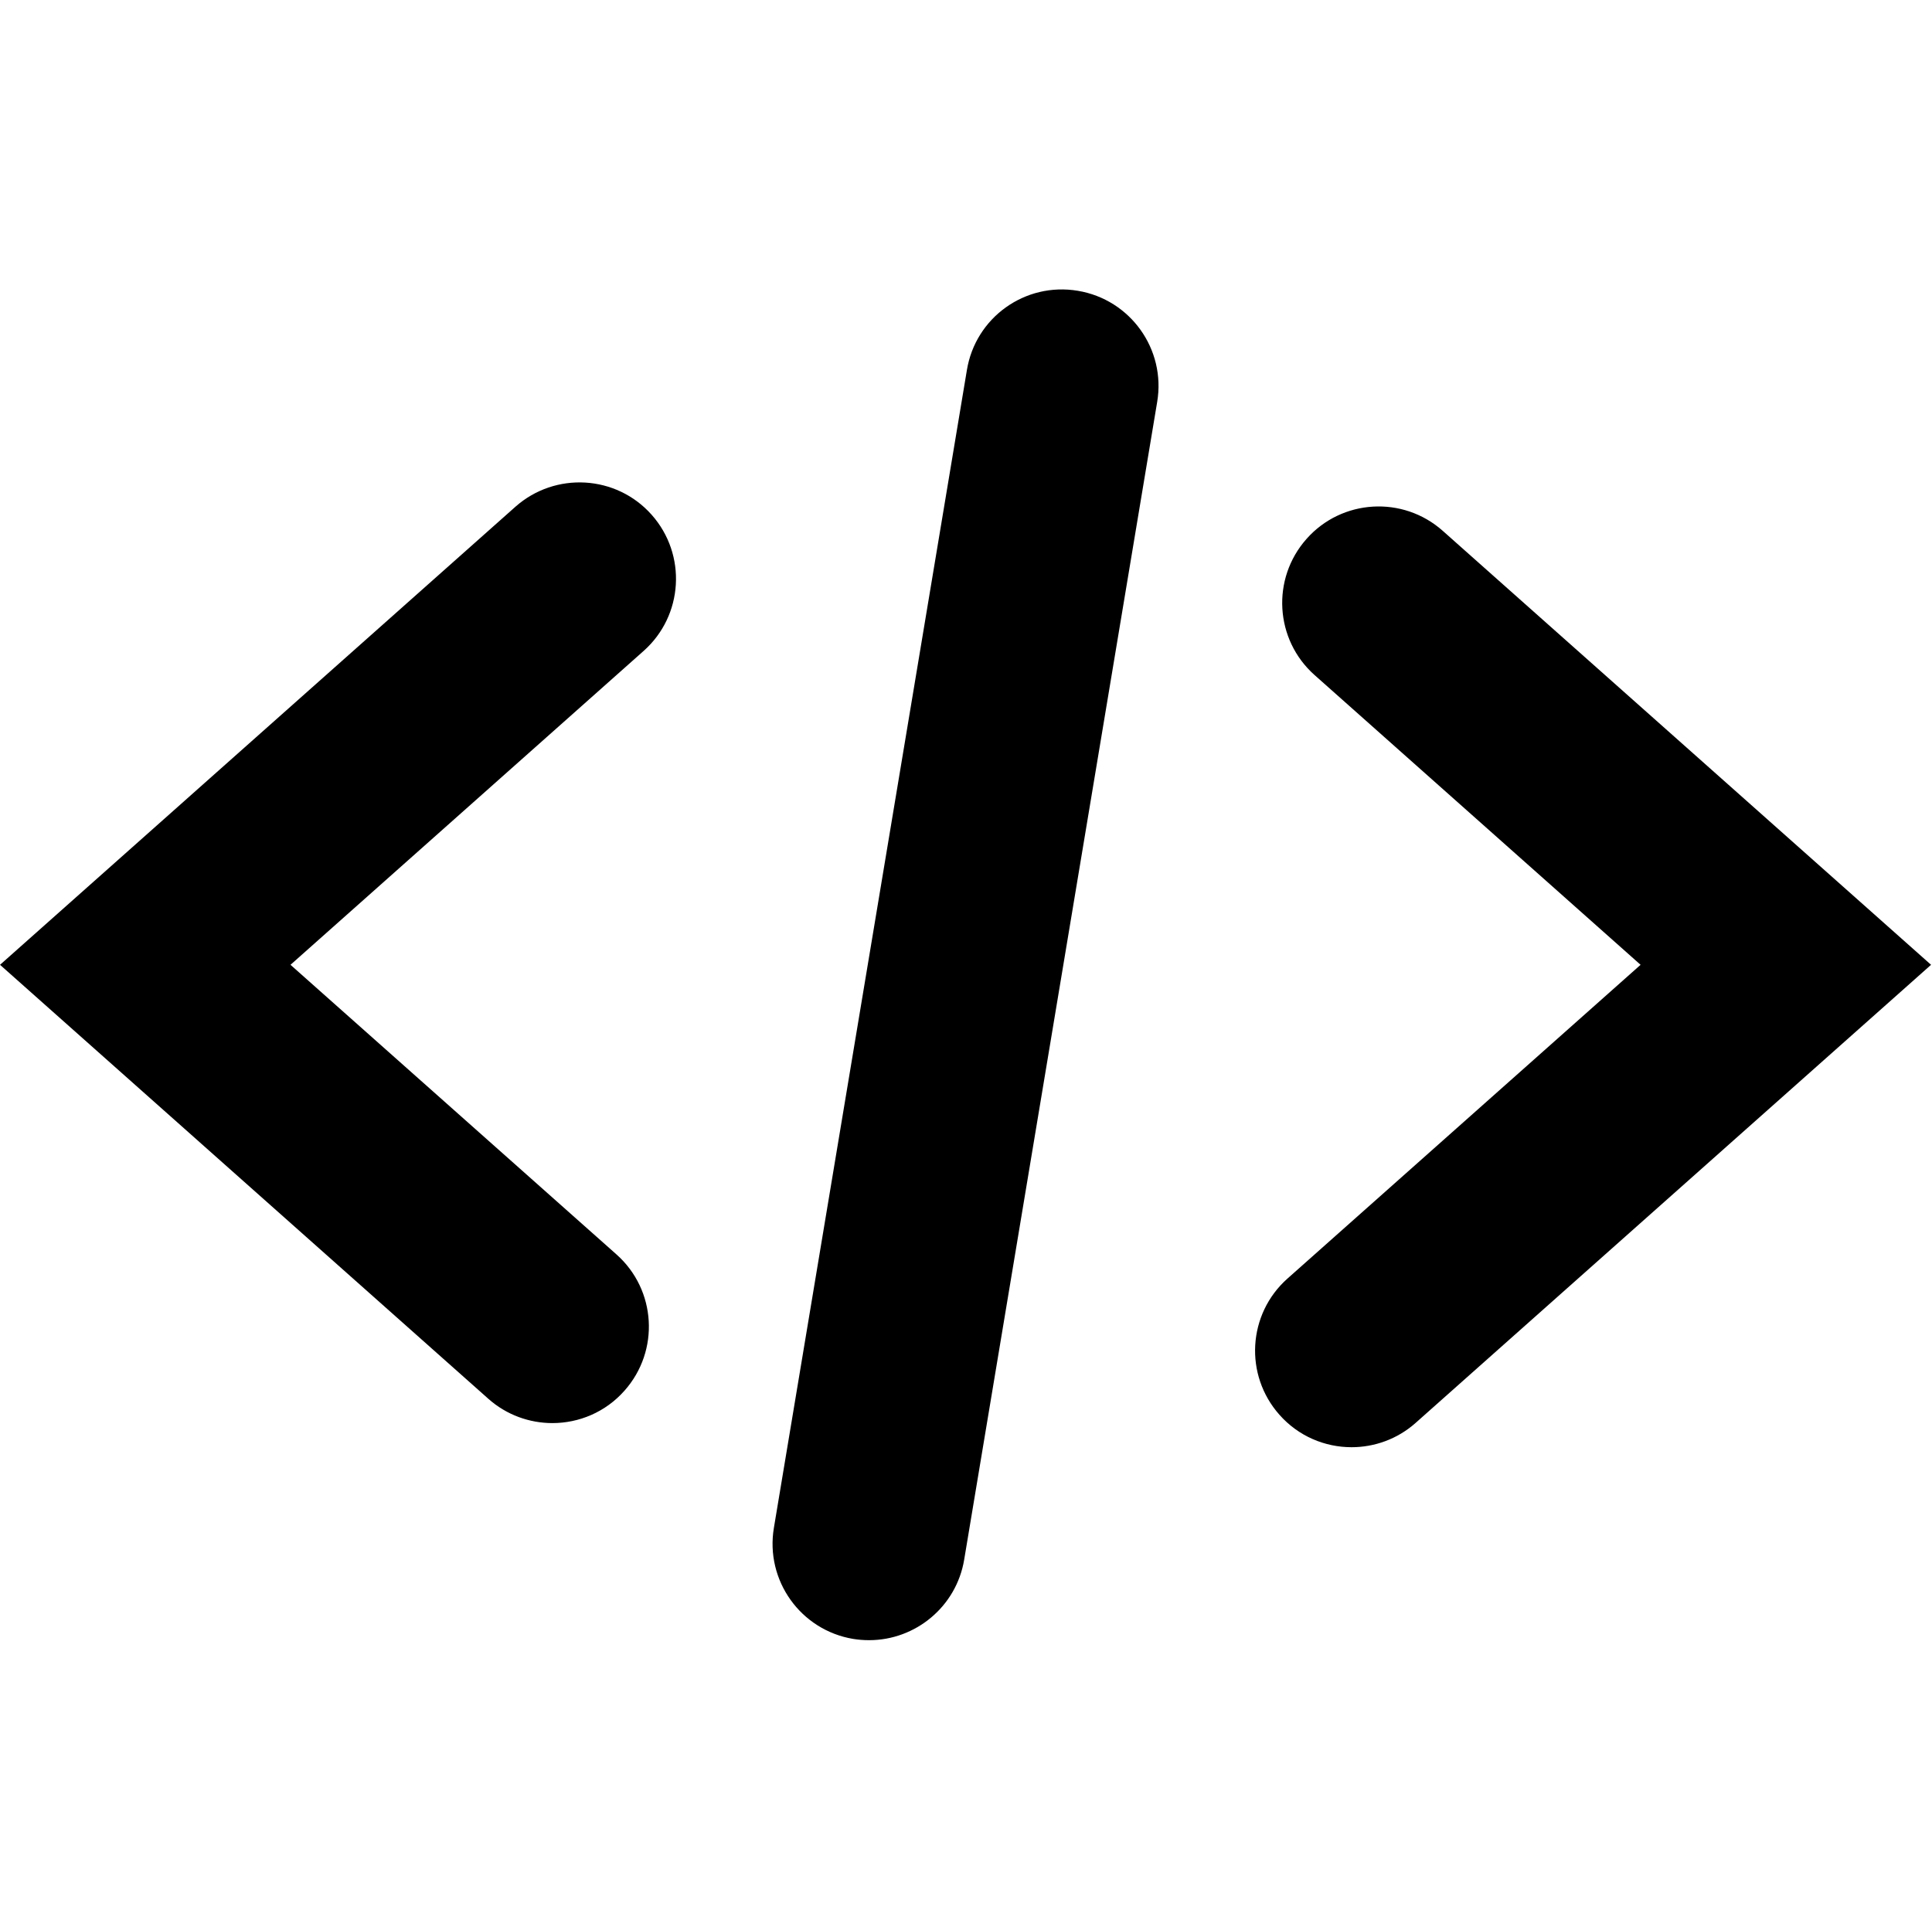
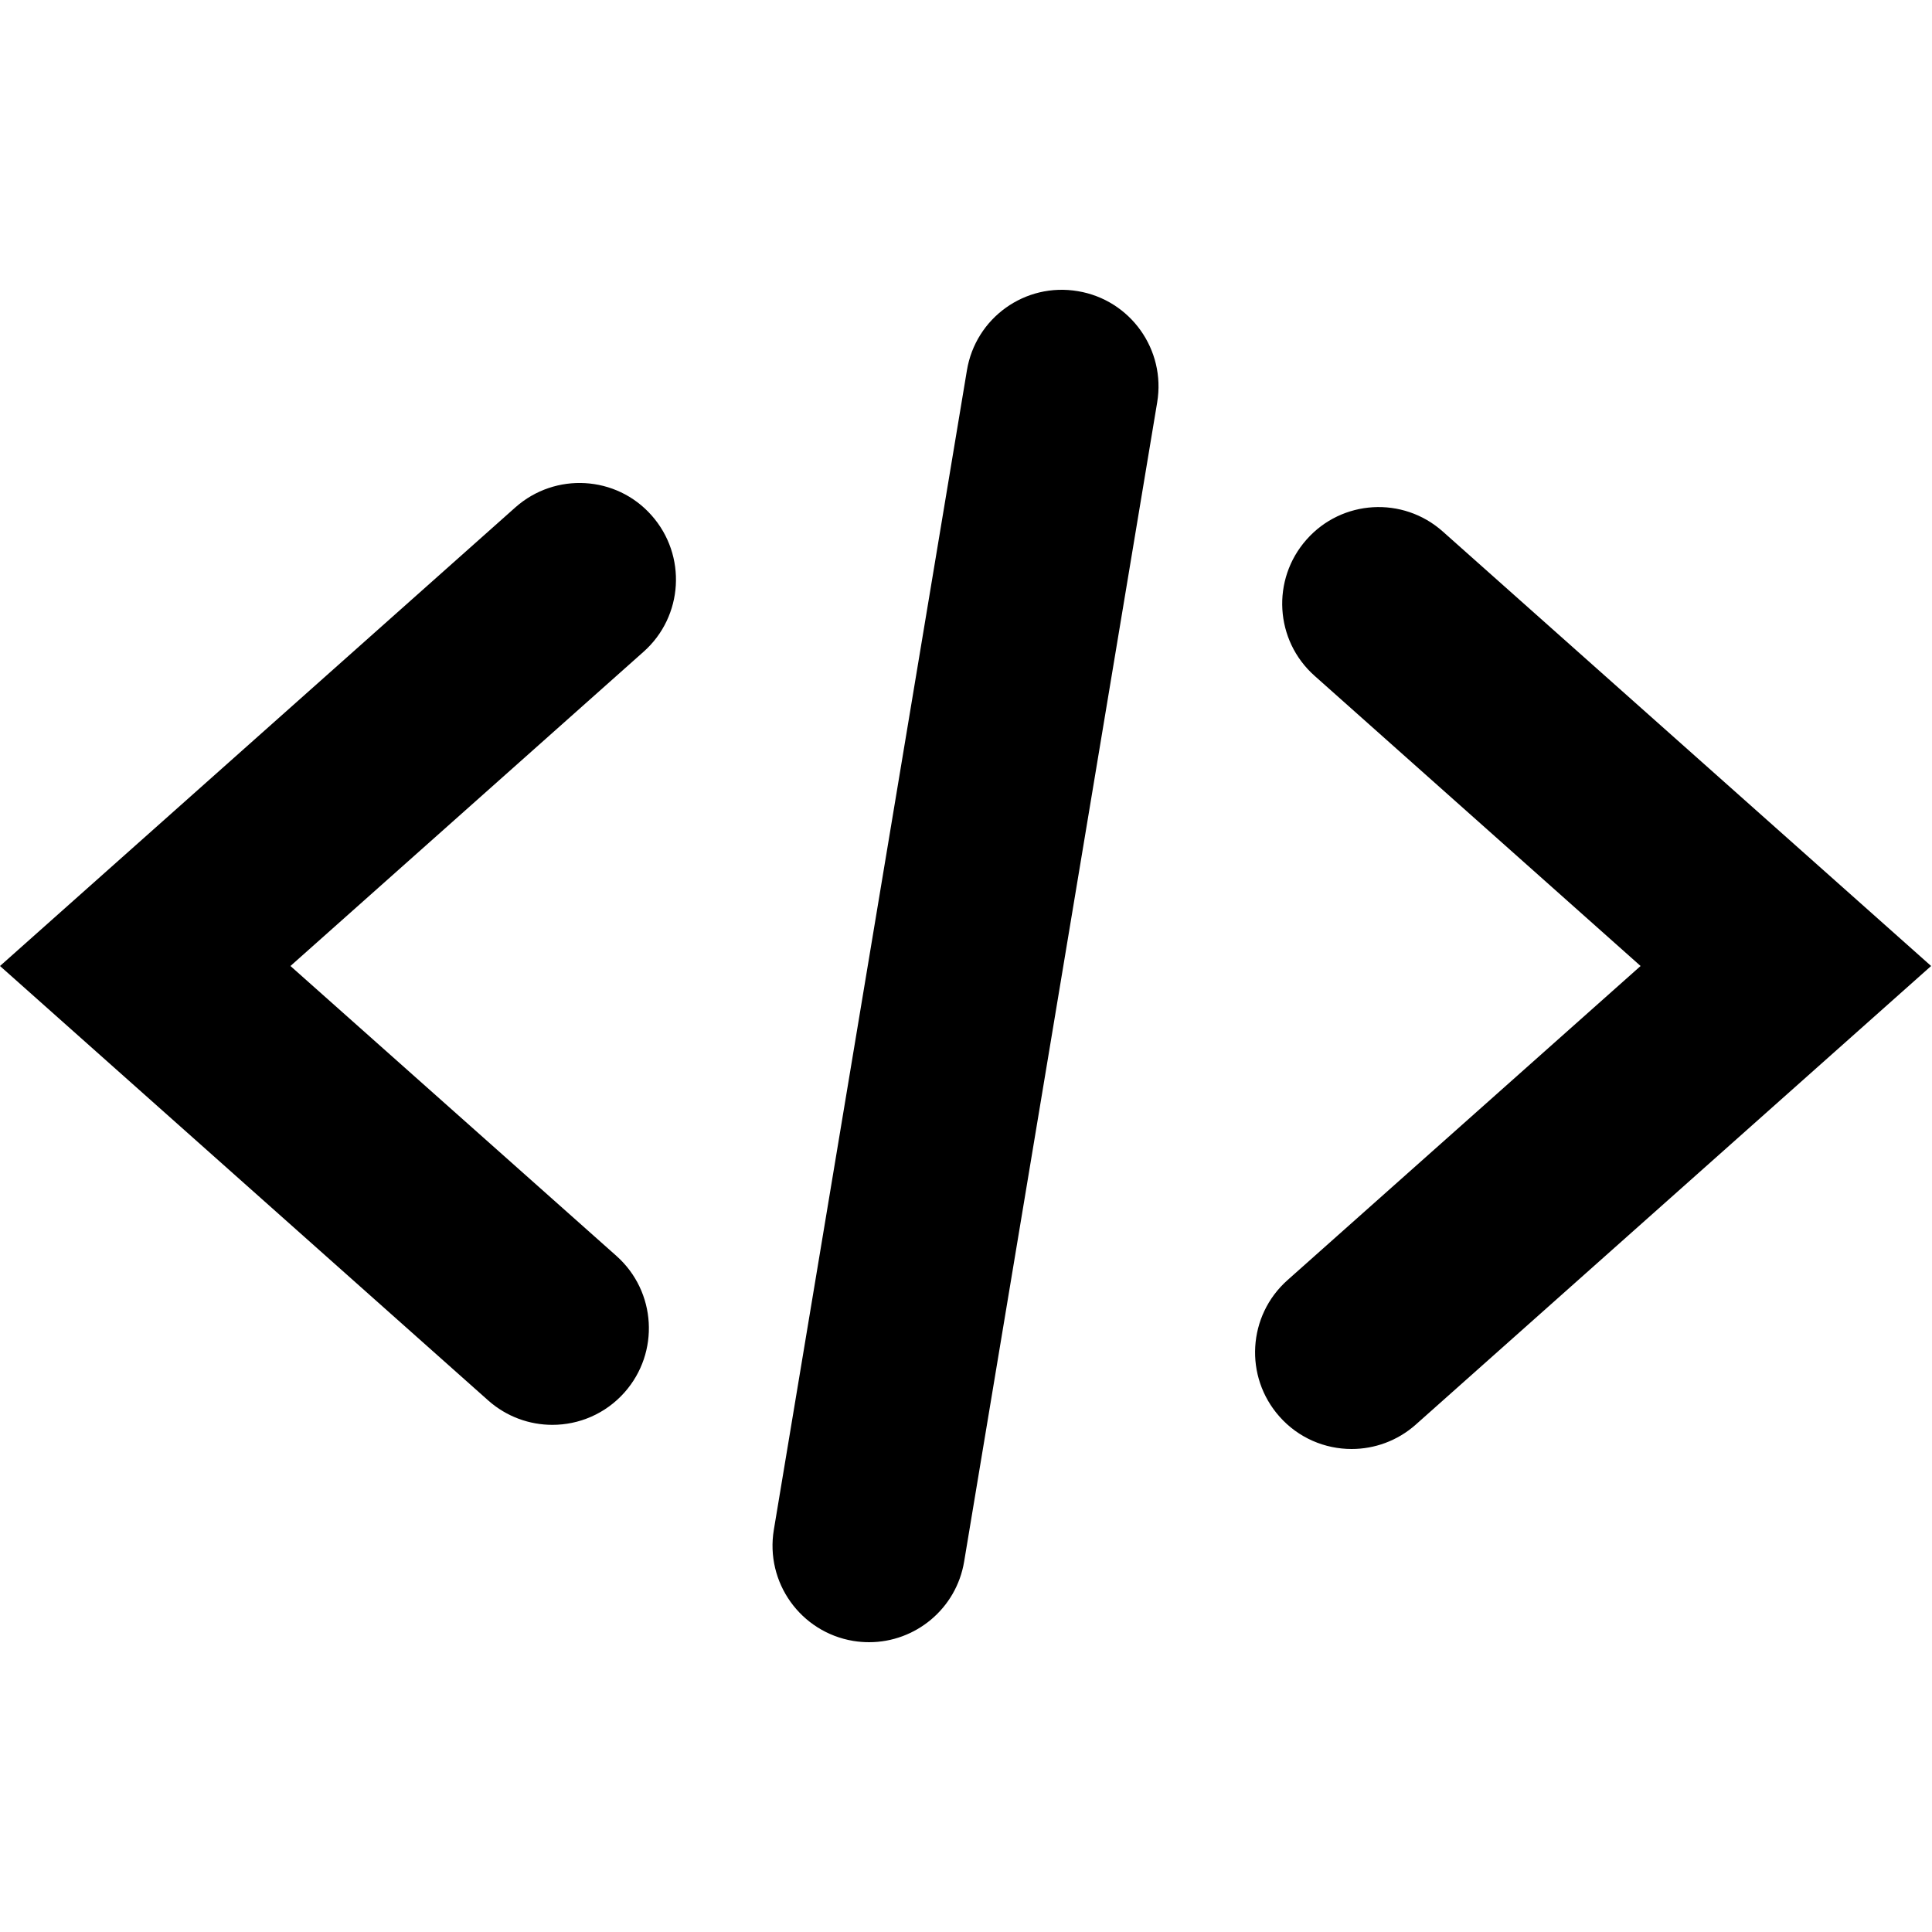
- <svg xmlns="http://www.w3.org/2000/svg" class="svg-icon" style="width: 1.001em; height: 1em;vertical-align: middle;fill: currentColor;overflow: hidden;" viewBox="0 0 1025 1024" version="1.1">
-   <path d="M293.069 755.2c-12.083 0-24.269-4.25-33.997-12.902L0 512l273.459-243.098C294.554 250.214 326.912 252.006 345.702 273.152c18.79 21.146 16.896 53.504-4.25 72.294L154.112 512l172.954 153.702c21.146 18.79 23.04 51.149 4.25 72.294C321.229 749.414 307.149 755.2 293.069 755.2zM751.053 755.098 1024.512 512l-259.072-230.298c-21.146-18.79-53.504-16.896-72.243 4.25-18.79 21.146-16.896 53.504 4.25 72.294L870.4 512l-187.341 166.502c-21.146 18.79-23.04 51.149-4.25 72.294C688.896 762.214 702.976 768 717.056 768 729.139 768 741.325 763.75 751.053 755.098zM511.539 827.648l102.4-614.4c4.659-27.904-14.182-54.272-42.086-58.931-28.006-4.71-54.323 14.182-58.88 42.086l-102.4 614.4c-4.659 27.904 14.182 54.272 42.086 58.931C455.526 870.195 458.291 870.4 461.107 870.4 485.683 870.4 507.392 852.634 511.539 827.648z" />
+ <svg xmlns="http://www.w3.org/2000/svg" width="24" height="24" viewBox="0 0 24 24" fill="none">
+   <path d="M6.862 17.7C6.579 17.7 6.294 17.6 6.066 17.398L0 12L6.403 6.302C6.897 5.864 7.655 5.906 8.094 6.402C8.534 6.898 8.49 7.656 7.995 8.096L3.608 12L7.658 15.602C8.153 16.043 8.198 16.801 7.758 17.297C7.521 17.564 7.192 17.7 6.862 17.7ZM17.586 17.698L23.989 12L17.922 6.602C17.427 6.162 16.67 6.206 16.231 6.702C15.791 7.198 15.835 7.956 16.331 8.396L20.38 12L15.994 15.902C15.498 16.343 15.454 17.101 15.894 17.597C16.13 17.864 16.46 18 16.79 18C17.073 18 17.358 17.9 17.586 17.698ZM11.977 19.398L14.375 4.998C14.484 4.344 14.043 3.726 13.39 3.617C12.734 3.506 12.118 3.949 12.011 4.603L9.613 19.003C9.504 19.657 9.945 20.275 10.599 20.384C10.666 20.395 10.731 20.4 10.797 20.4C11.372 20.4 11.88 19.984 11.977 19.398Z" fill="black" />
</svg>
